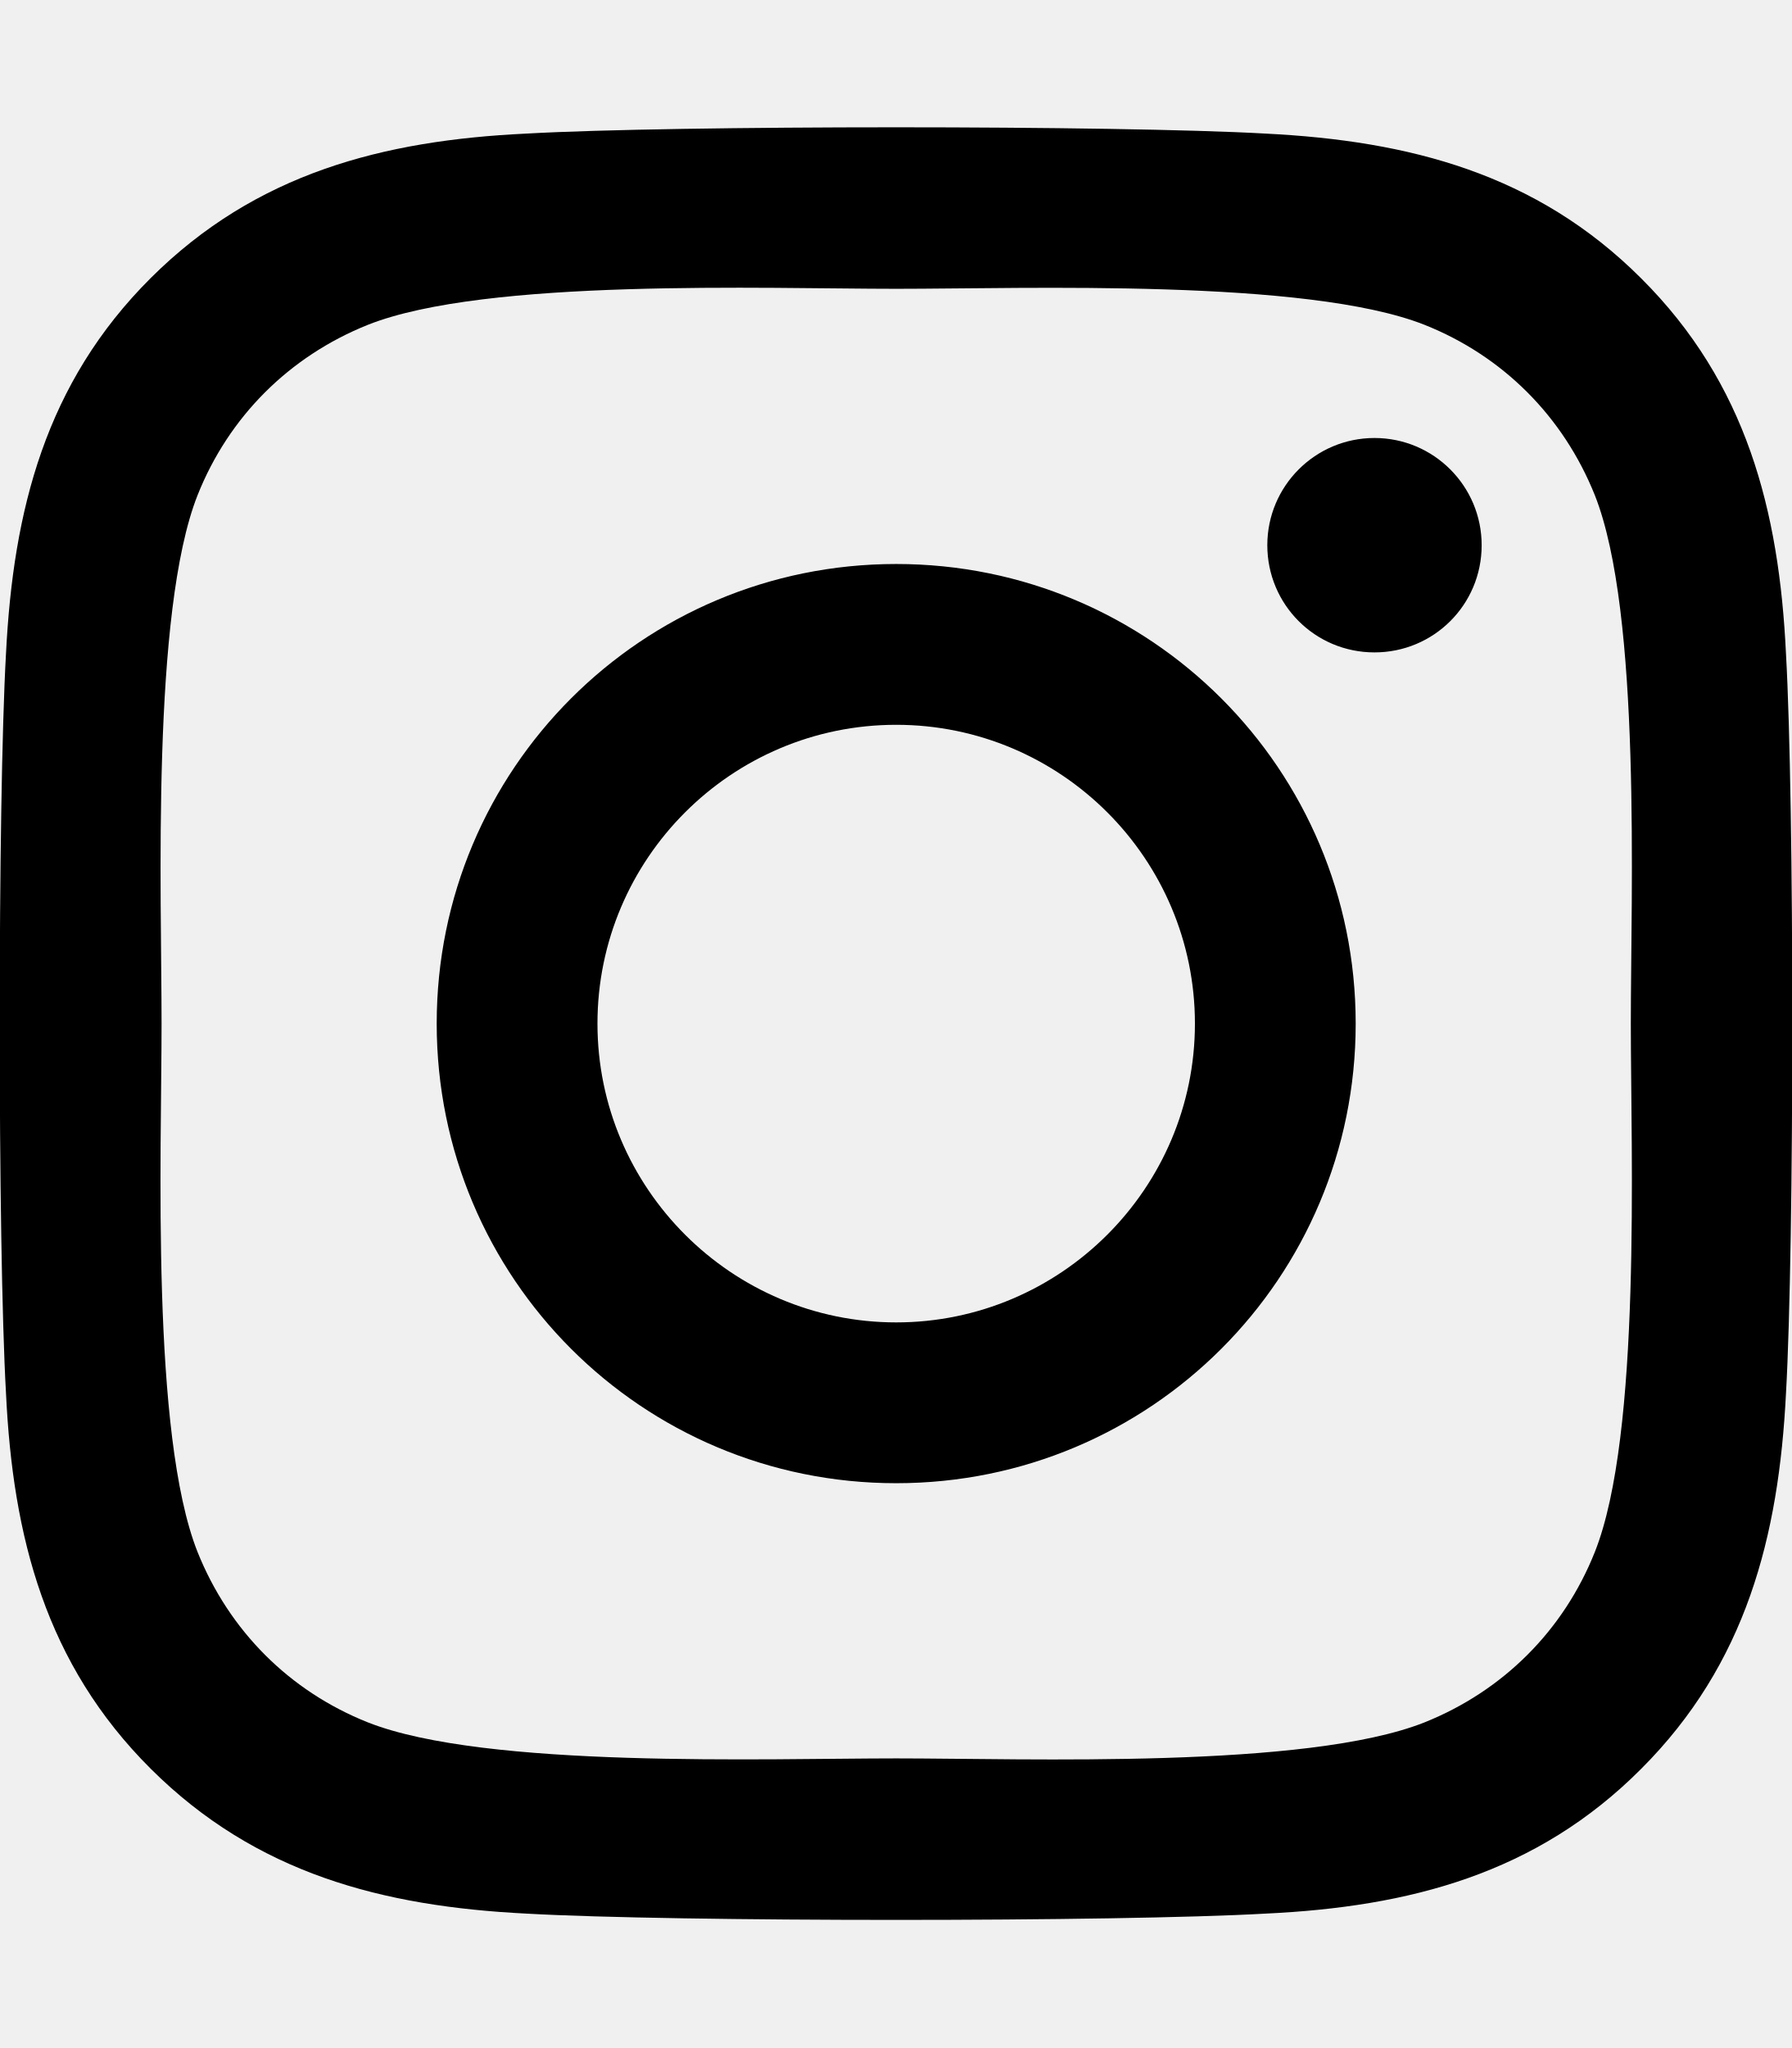
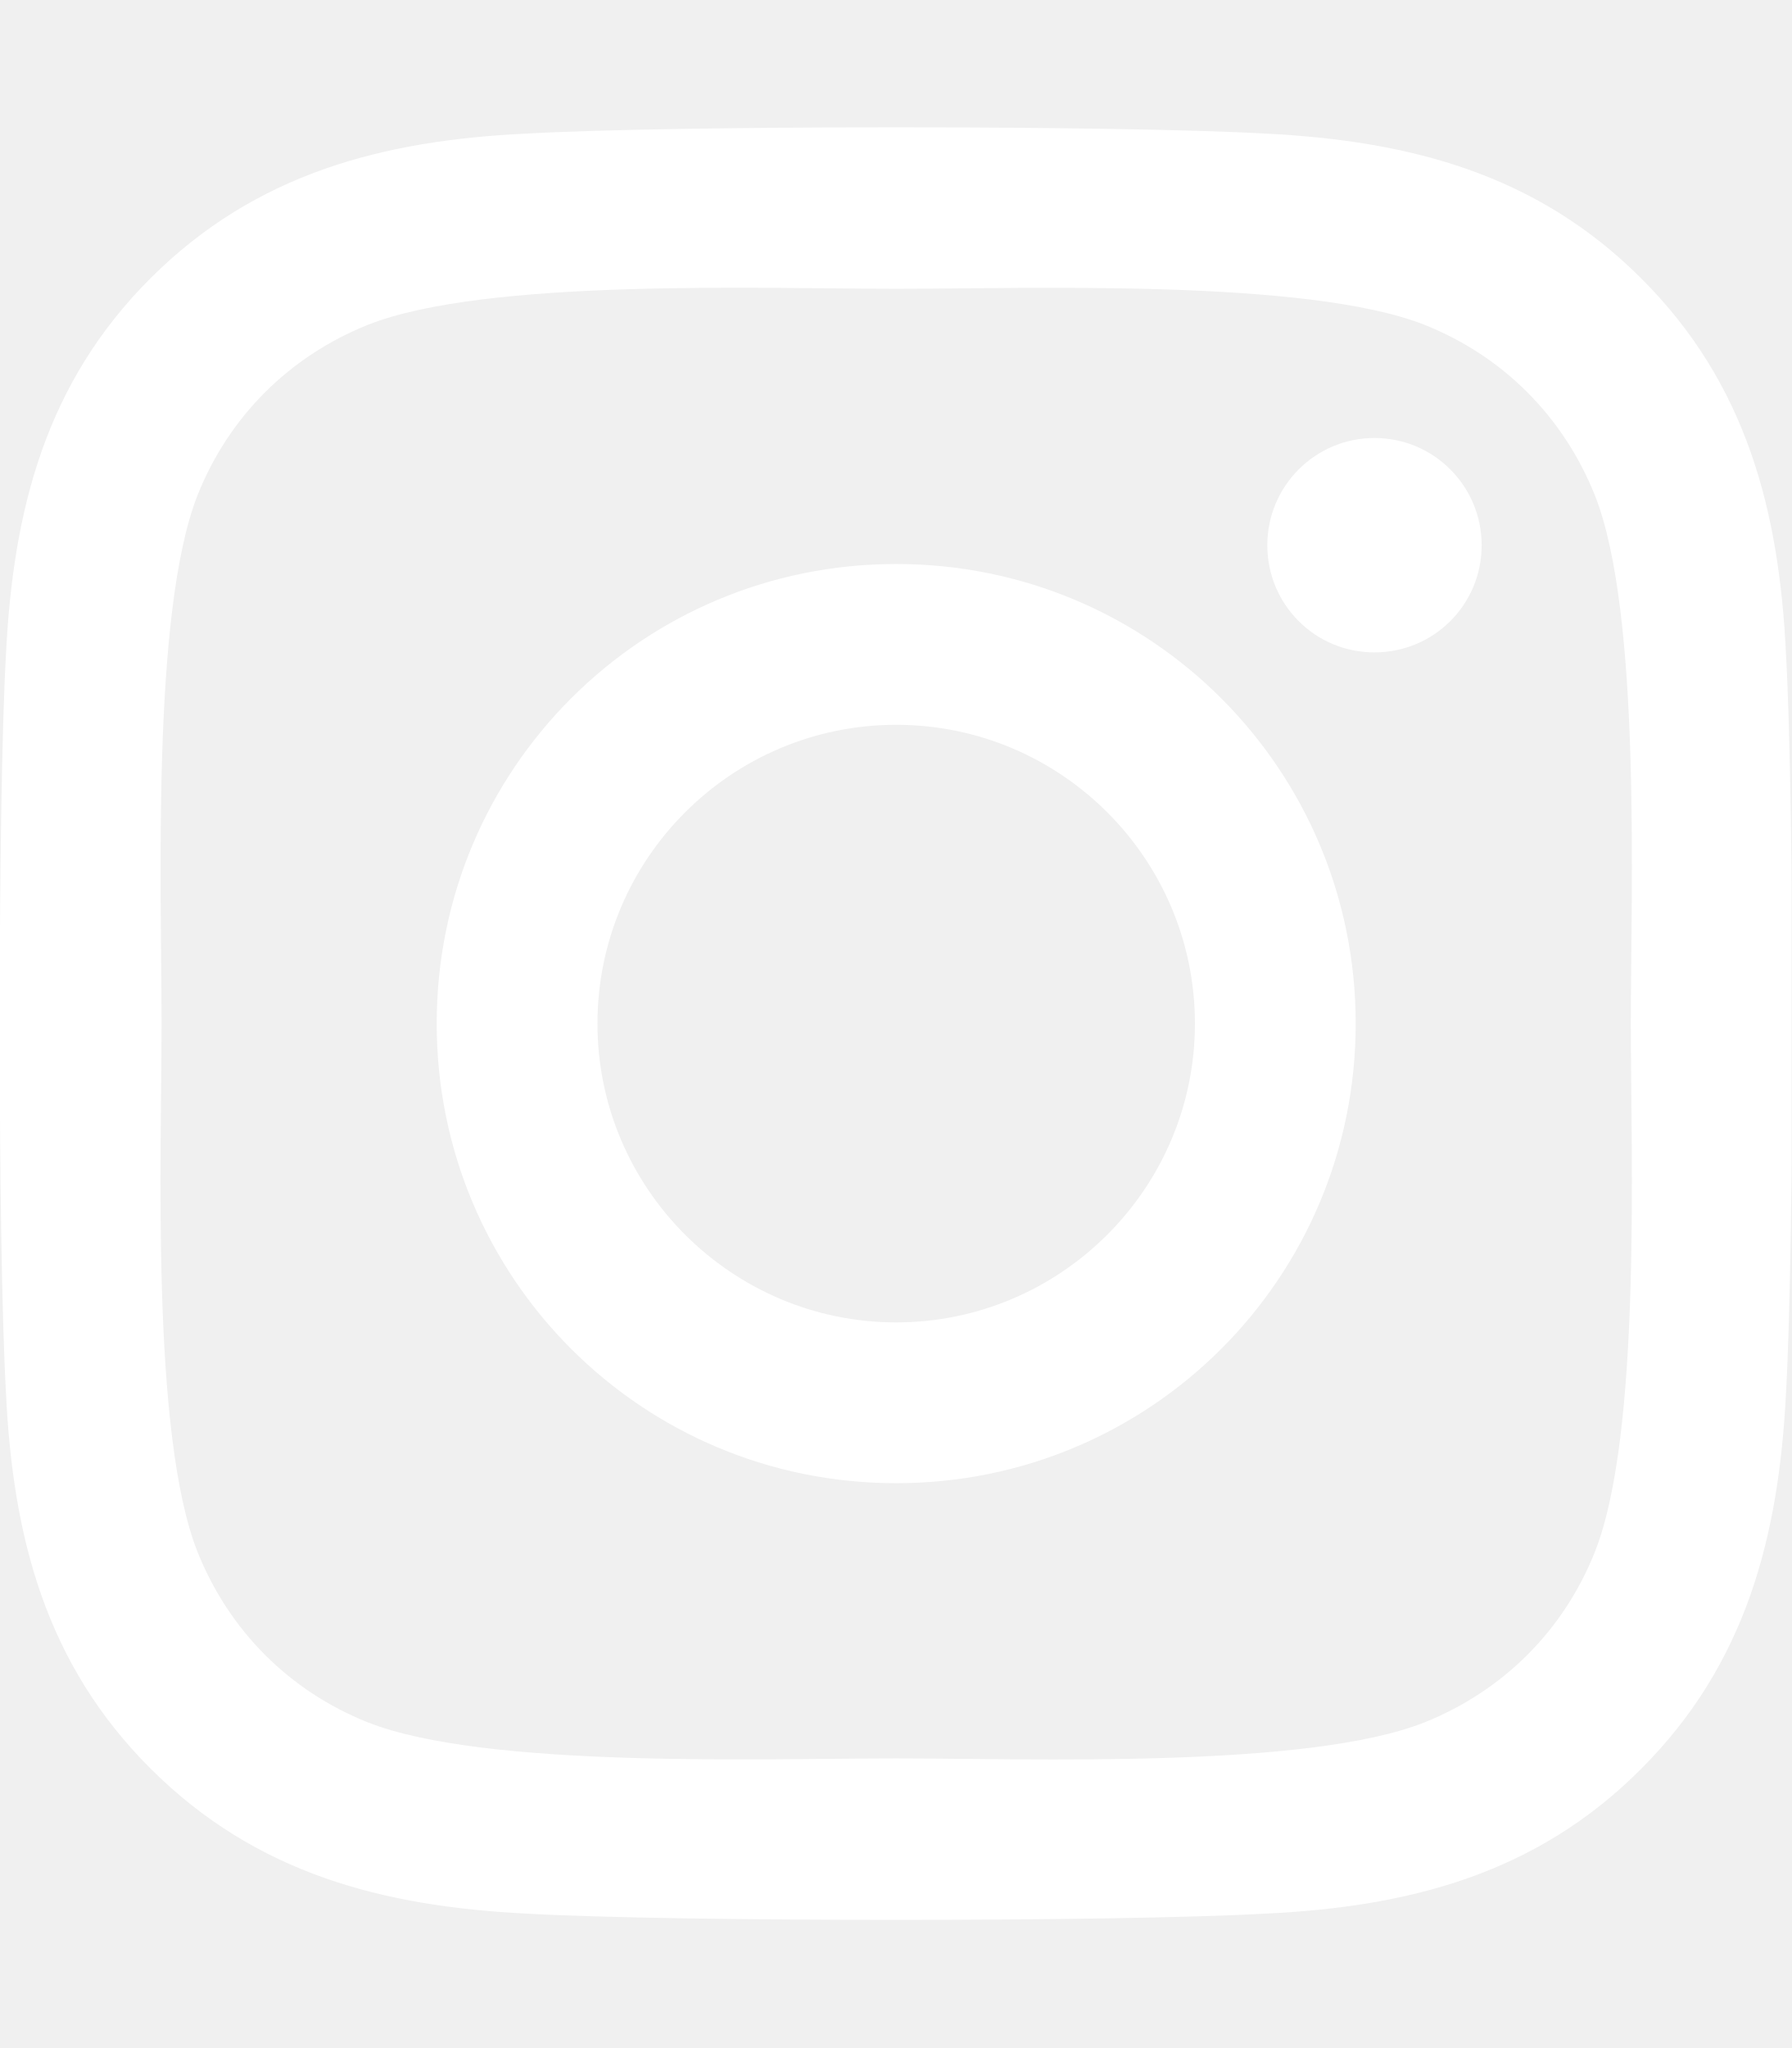
- <svg xmlns="http://www.w3.org/2000/svg" viewBox="0 0 448 512">
-   <path d="M224.1 141c-63.6 0-114.9 51.3-114.9 114.9s51.3 114.9 114.9 114.9S339 319.5 339 255.9 287.7 141 224.1 141zm0 189.6c-41.1 0-74.7-33.5-74.7-74.7s33.5-74.7 74.7-74.7 74.7 33.5 74.7 74.7-33.6 74.7-74.7 74.7zm146.4-194.3c0 14.9-12 26.8-26.8 26.8-14.9 0-26.8-12-26.8-26.8s12-26.8 26.8-26.8 26.8 12 26.8 26.8zm76.1 27.2c-1.7-35.9-9.9-67.7-36.2-93.9-26.2-26.2-58-34.4-93.9-36.2-37-2.1-147.9-2.1-184.9 0-35.8 1.7-67.6 9.9-93.9 36.1s-34.4 58-36.2 93.9c-2.1 37-2.1 147.9 0 184.9 1.7 35.9 9.9 67.7 36.2 93.9s58 34.4 93.9 36.2c37 2.1 147.9 2.1 184.9 0 35.9-1.7 67.7-9.9 93.9-36.2 26.2-26.2 34.4-58 36.2-93.9 2.1-37 2.1-147.8 0-184.8zM398.8 388c-7.8 19.6-22.9 34.7-42.6 42.6-29.5 11.7-99.5 9-132.1 9s-102.7 2.6-132.1-9c-19.6-7.8-34.7-22.9-42.6-42.6-11.7-29.5-9-99.5-9-132.1s-2.6-102.7 9-132.1c7.8-19.6 22.9-34.7 42.6-42.6 29.5-11.7 99.5-9 132.1-9s102.7-2.6 132.1 9c19.6 7.8 34.7 22.9 42.6 42.6 11.7 29.5 9 99.5 9 132.1s2.7 102.7-9 132.1z" />
+ <svg xmlns="http://www.w3.org/2000/svg" width="448" height="512" viewBox="0 0 448 512" fill="none">
+   <g clip-path="url(#clip0_361_160)">
+     <path d="M224.1 141C160.5 141 109.2 192.3 109.2 255.9C109.2 319.5 160.5 370.8 224.1 370.8C287.7 370.8 339 319.5 339 255.9C339 192.3 287.7 141 224.1 141ZM224.1 330.6C183 330.6 149.4 297.1 149.4 255.9C149.4 214.7 182.9 181.2 224.1 181.2C265.3 181.2 298.8 214.7 298.8 255.9C298.8 297.1 265.2 330.6 224.1 330.6V330.6ZM370.5 136.3C370.5 151.2 358.5 163.1 343.7 163.1C328.8 163.1 316.9 151.1 316.9 136.3C316.9 121.5 328.9 109.5 343.7 109.5C358.5 109.5 370.5 121.5 370.5 136.3ZM446.6 163.5C444.9 127.6 436.7 95.8 410.4 69.6C384.2 43.4 352.4 35.2 316.5 33.4C279.5 31.3 168.6 31.3 131.6 33.4C95.8 35.1 64 43.3 37.7 69.5C11.4 95.7 3.3 127.5 1.5 163.4C-0.6 200.4 -0.6 311.3 1.5 348.3C3.2 384.2 11.4 416 37.7 442.2C64 468.4 95.7 476.6 131.6 478.4C168.6 480.5 279.5 480.5 316.5 478.4C352.4 476.7 384.2 468.5 410.4 442.2C436.6 416 444.8 384.2 446.6 348.3C448.7 311.3 448.7 200.5 446.6 163.5V163.5ZM398.8 388C391 407.6 375.9 422.7 356.2 430.6C326.7 442.3 256.7 439.6 224.1 439.6C191.5 439.6 121.4 442.2 92 430.6C72.4 422.8 57.3 407.7 49.4 388C37.7 358.5 40.4 288.5 40.4 255.9C40.4 223.3 37.8 153.2 49.4 123.8C57.2 104.2 72.3 89.1 92 81.2C121.5 69.5 191.5 72.2 224.1 72.2C256.7 72.2 326.8 69.6 356.2 81.2C375.8 89 390.9 104.1 398.8 123.8C410.5 153.3 407.8 223.3 407.8 255.9C407.8 288.5 410.5 358.6 398.8 388Z" fill="white" />
+   </g>
+   <defs>
+     <clipPath id="clip0_361_160">
+       <rect width="448" height="512" fill="white" />
+     </clipPath>
+   </defs>
</svg>
